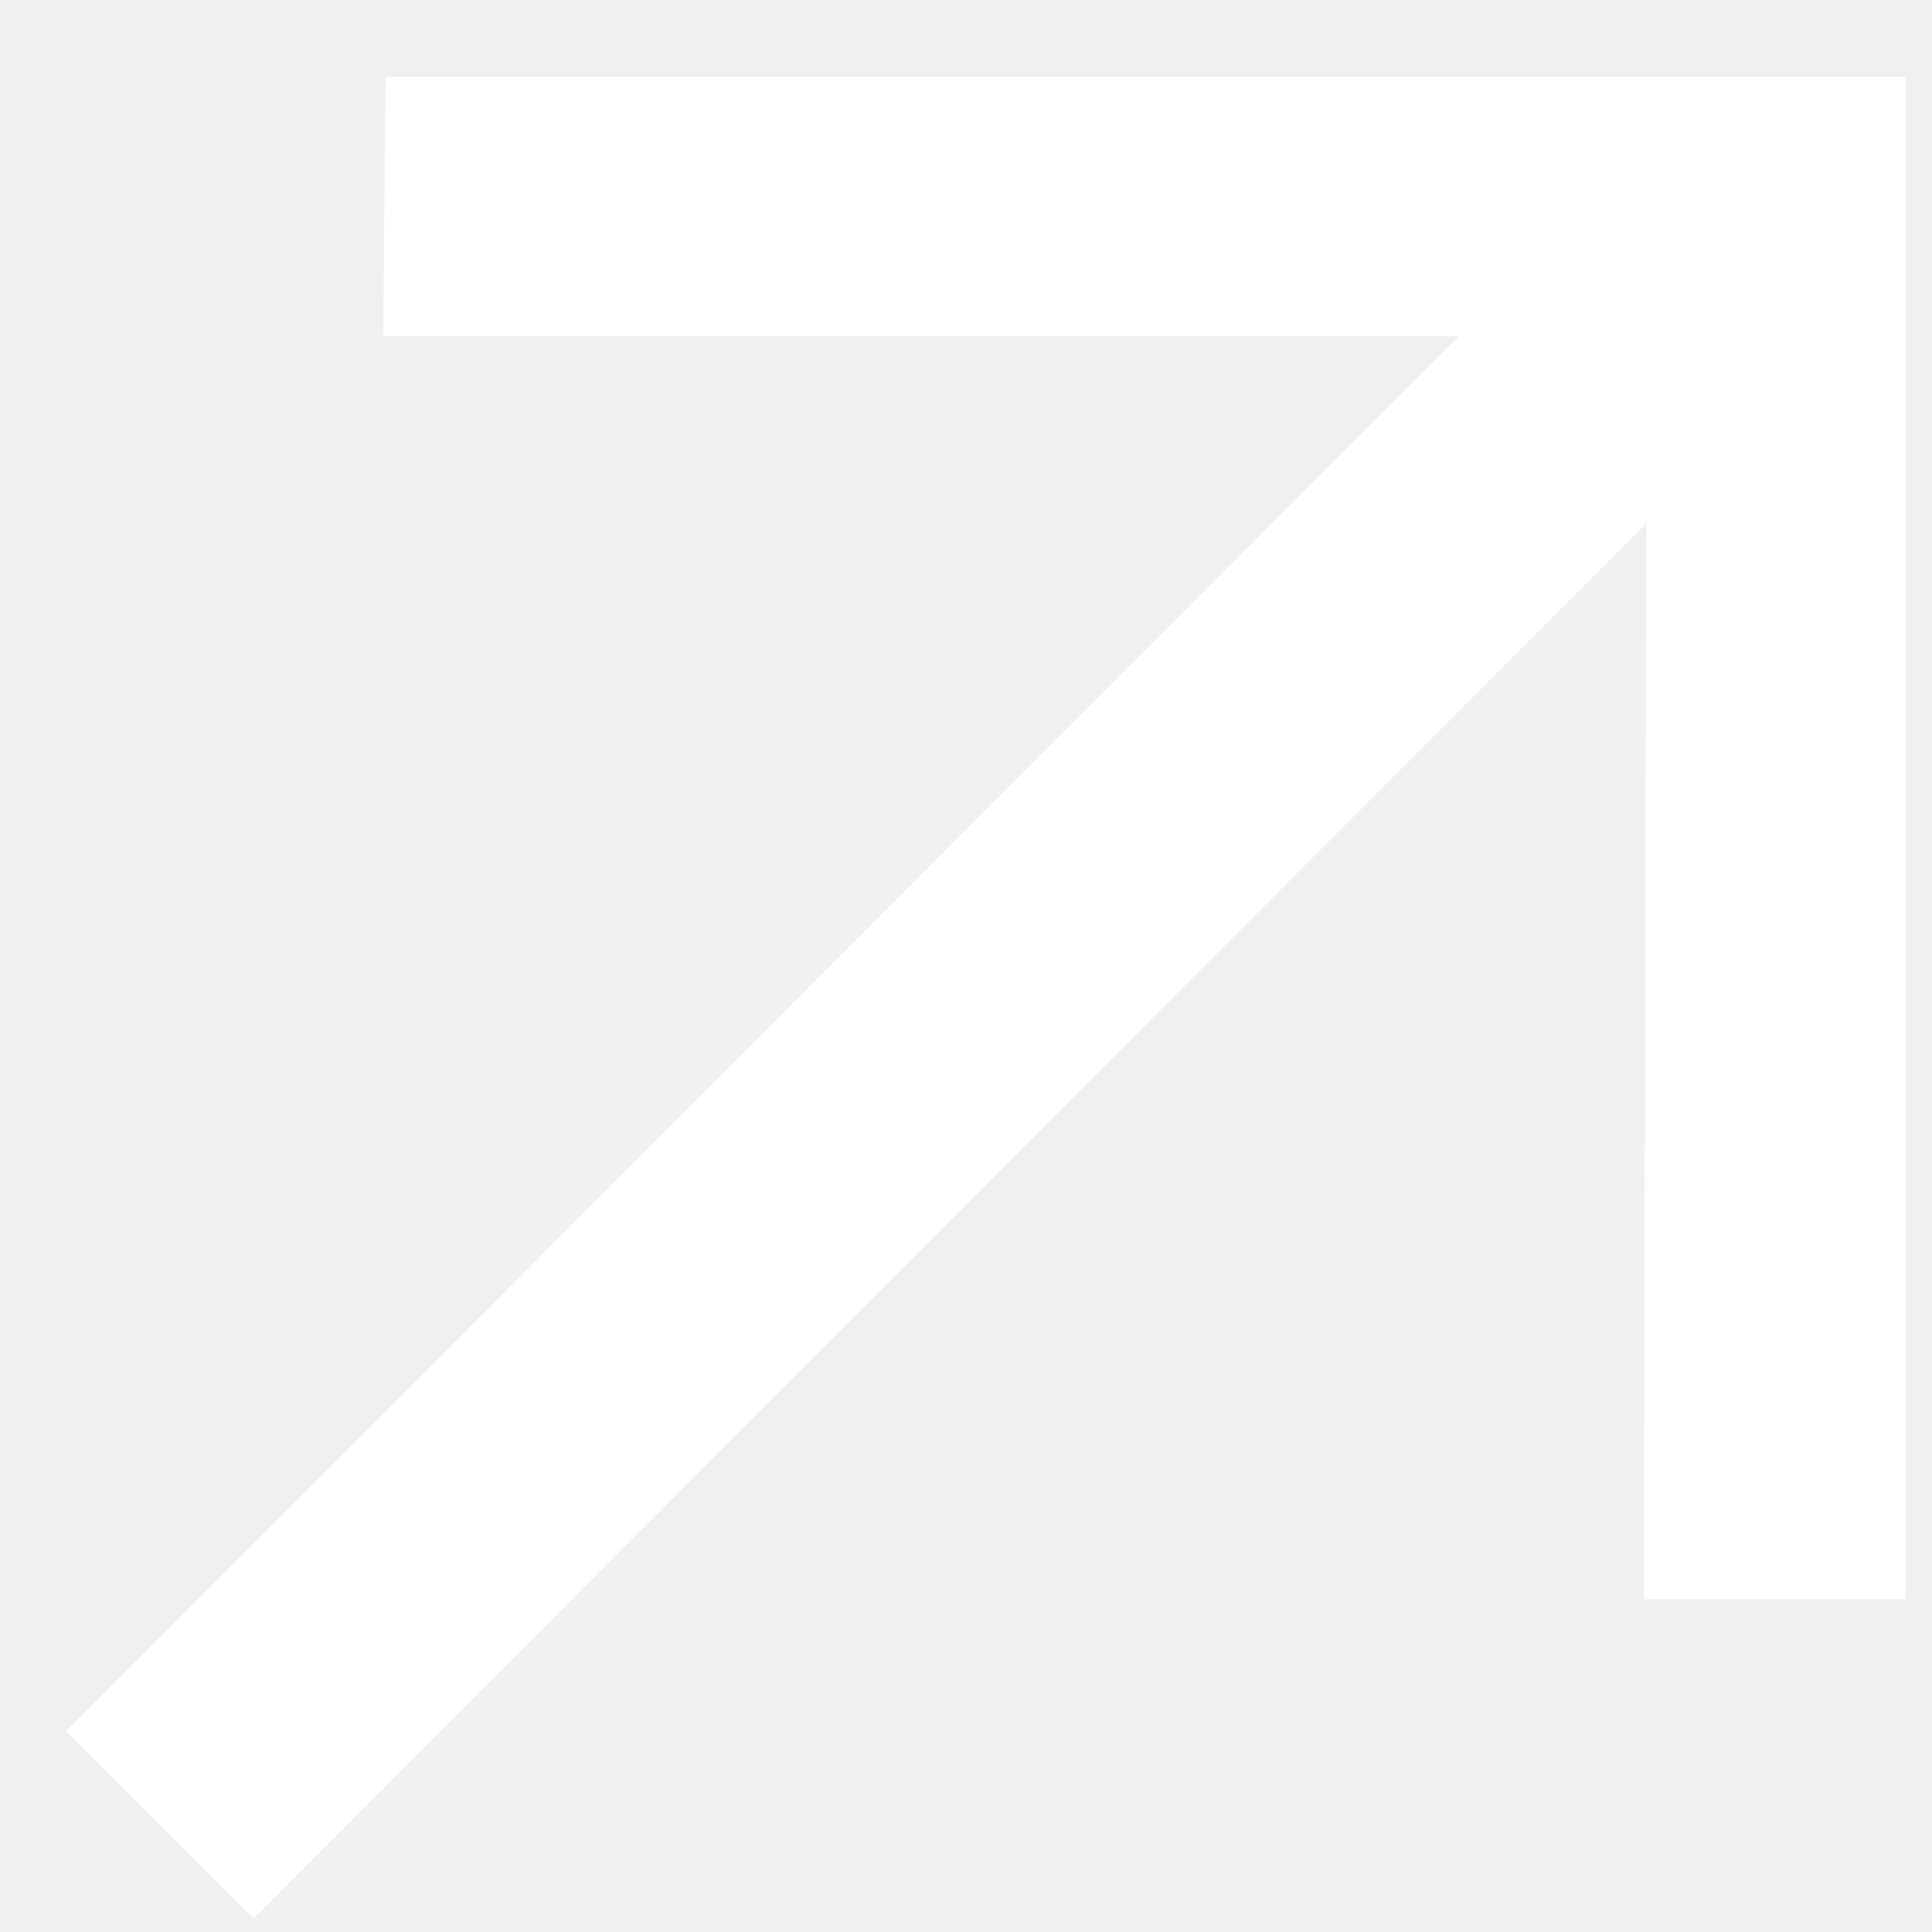
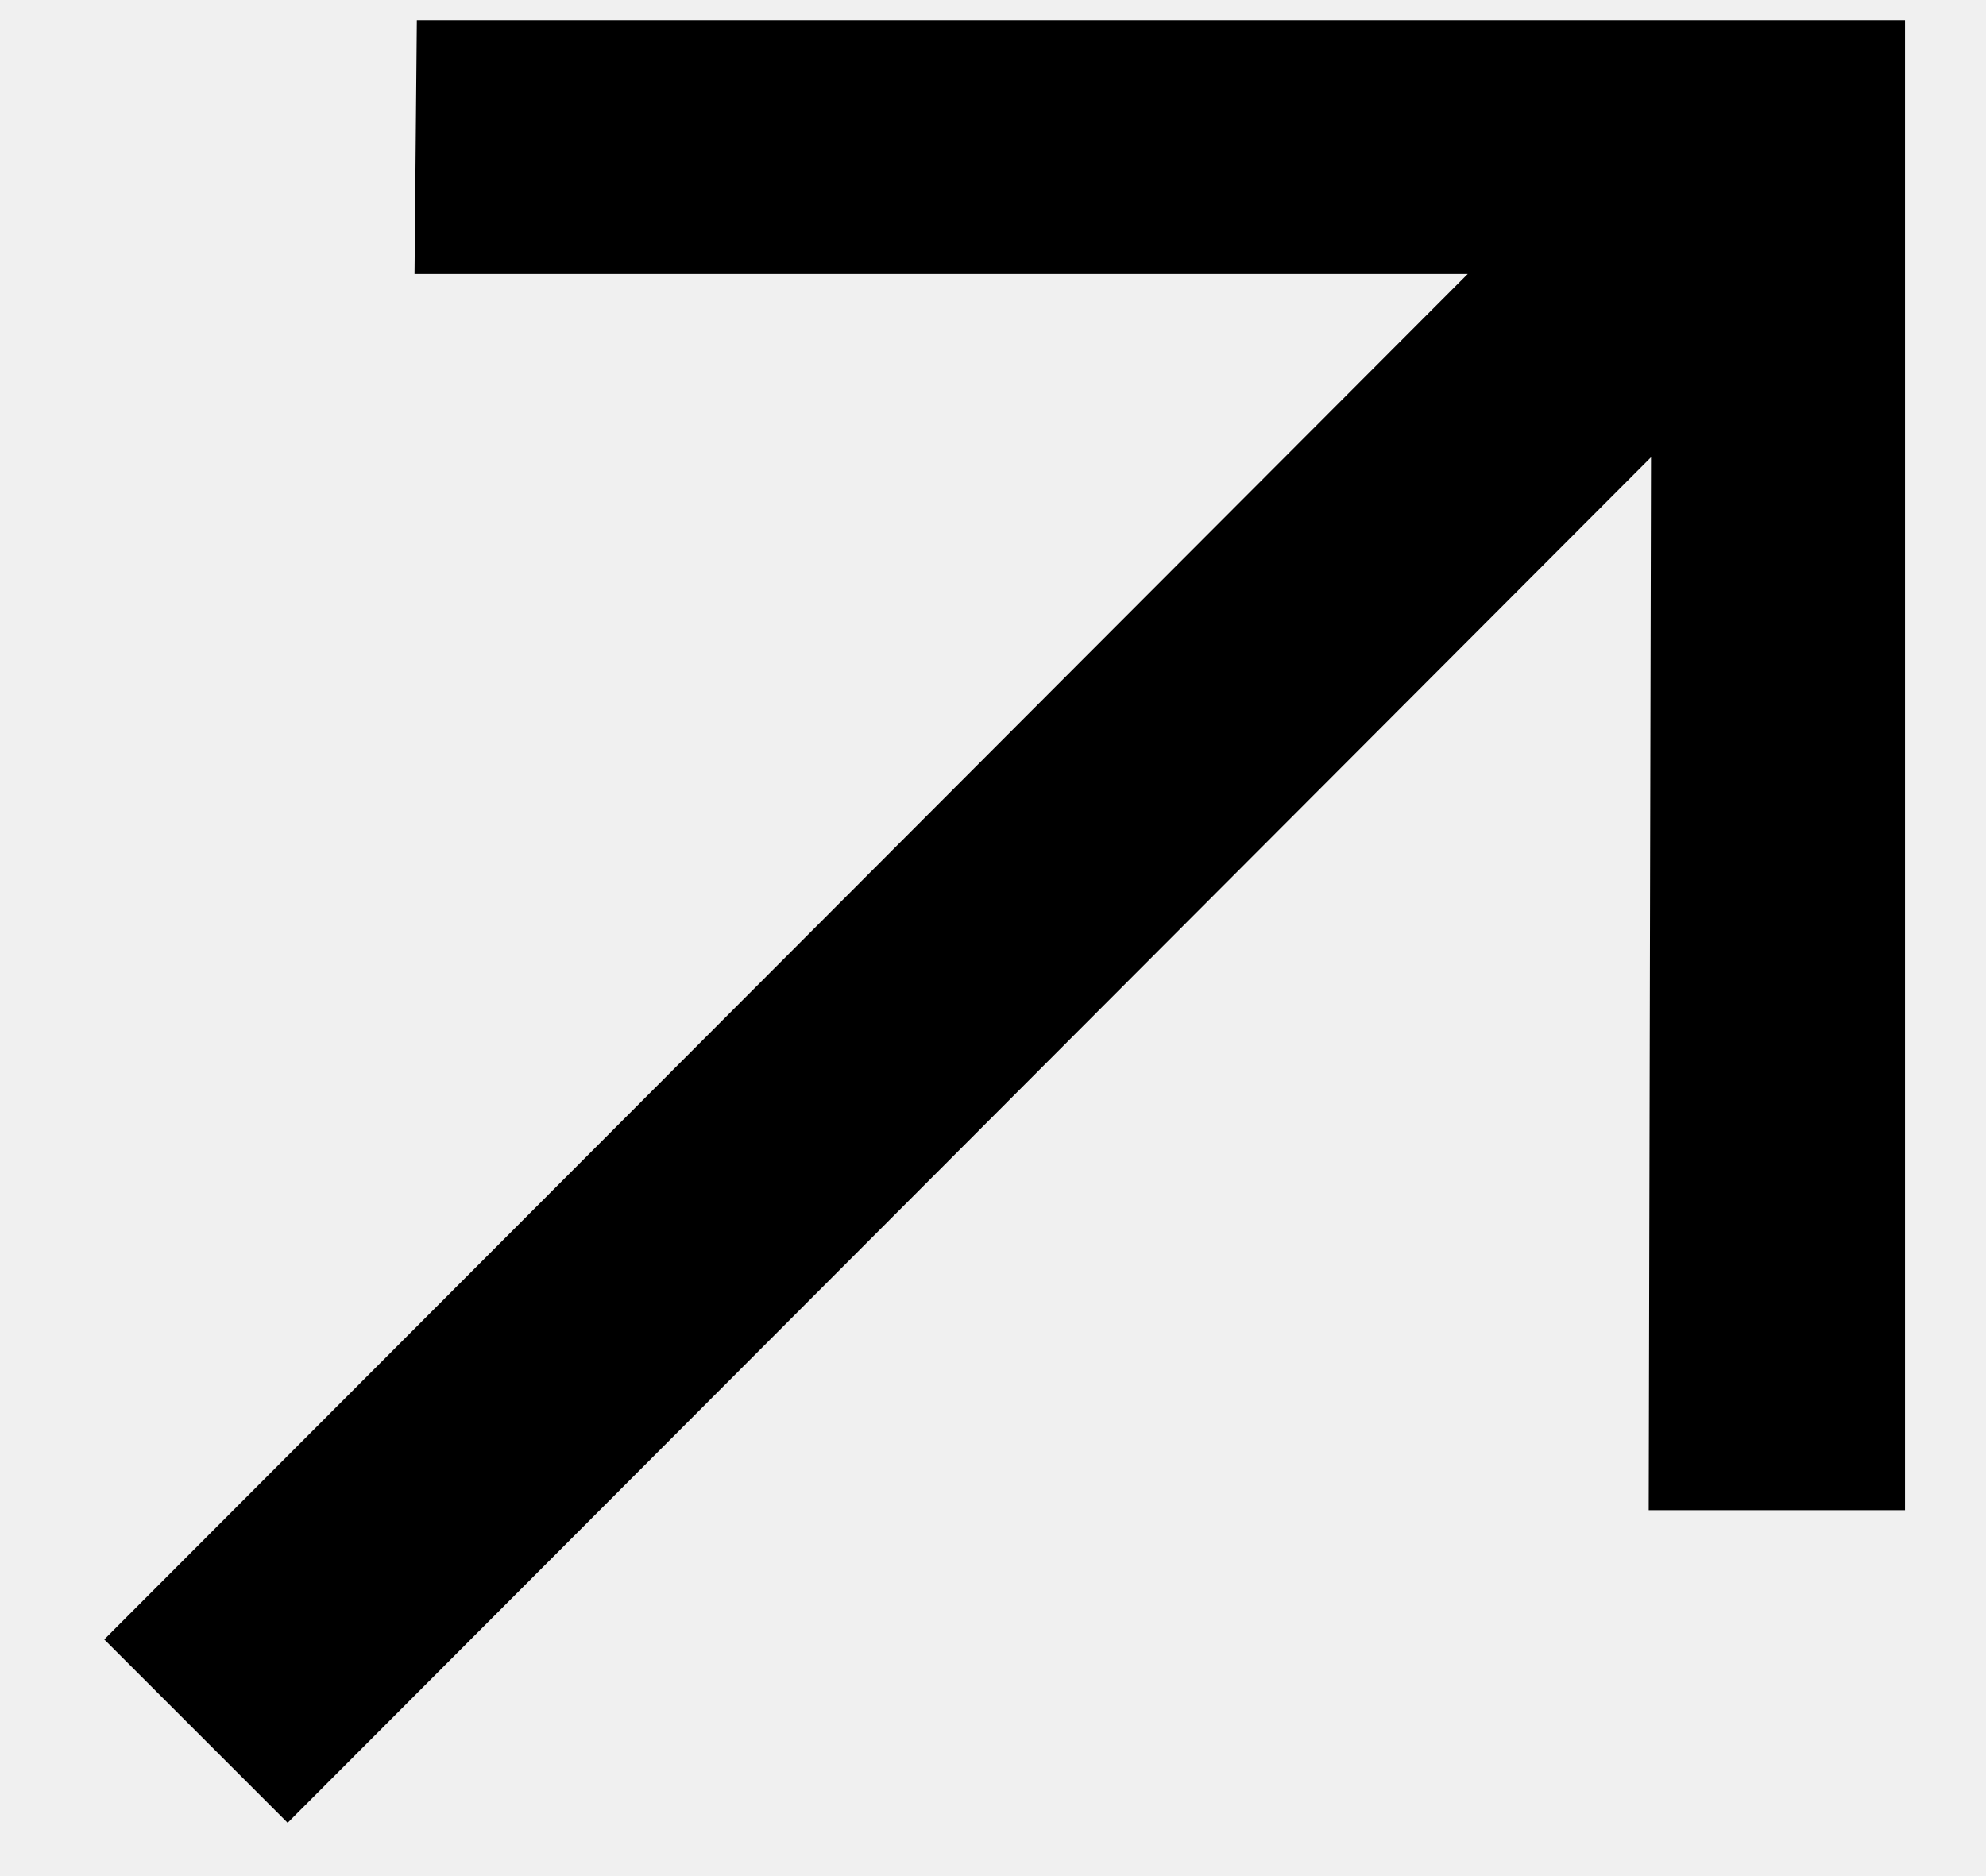
- <svg xmlns="http://www.w3.org/2000/svg" width="16" height="16" fill="none">
-   <path d="M2.1 15.89.547 14.337 12.082 2.784H3.173l.02-2.148h12.588v12.608h-2.167l.02-8.909L2.098 15.89z" fill="#fff" />
+ <svg xmlns="http://www.w3.org/2000/svg" width="18" height="17" viewBox="0 0 18 17" fill="none">
+   <path d="M2.607 16.524L14.964 4.145L14.943 13.69H17.266V0.182H3.778L3.757 2.483H13.303L0.945 14.862L2.607 16.524Z" fill="black" />
</svg>
